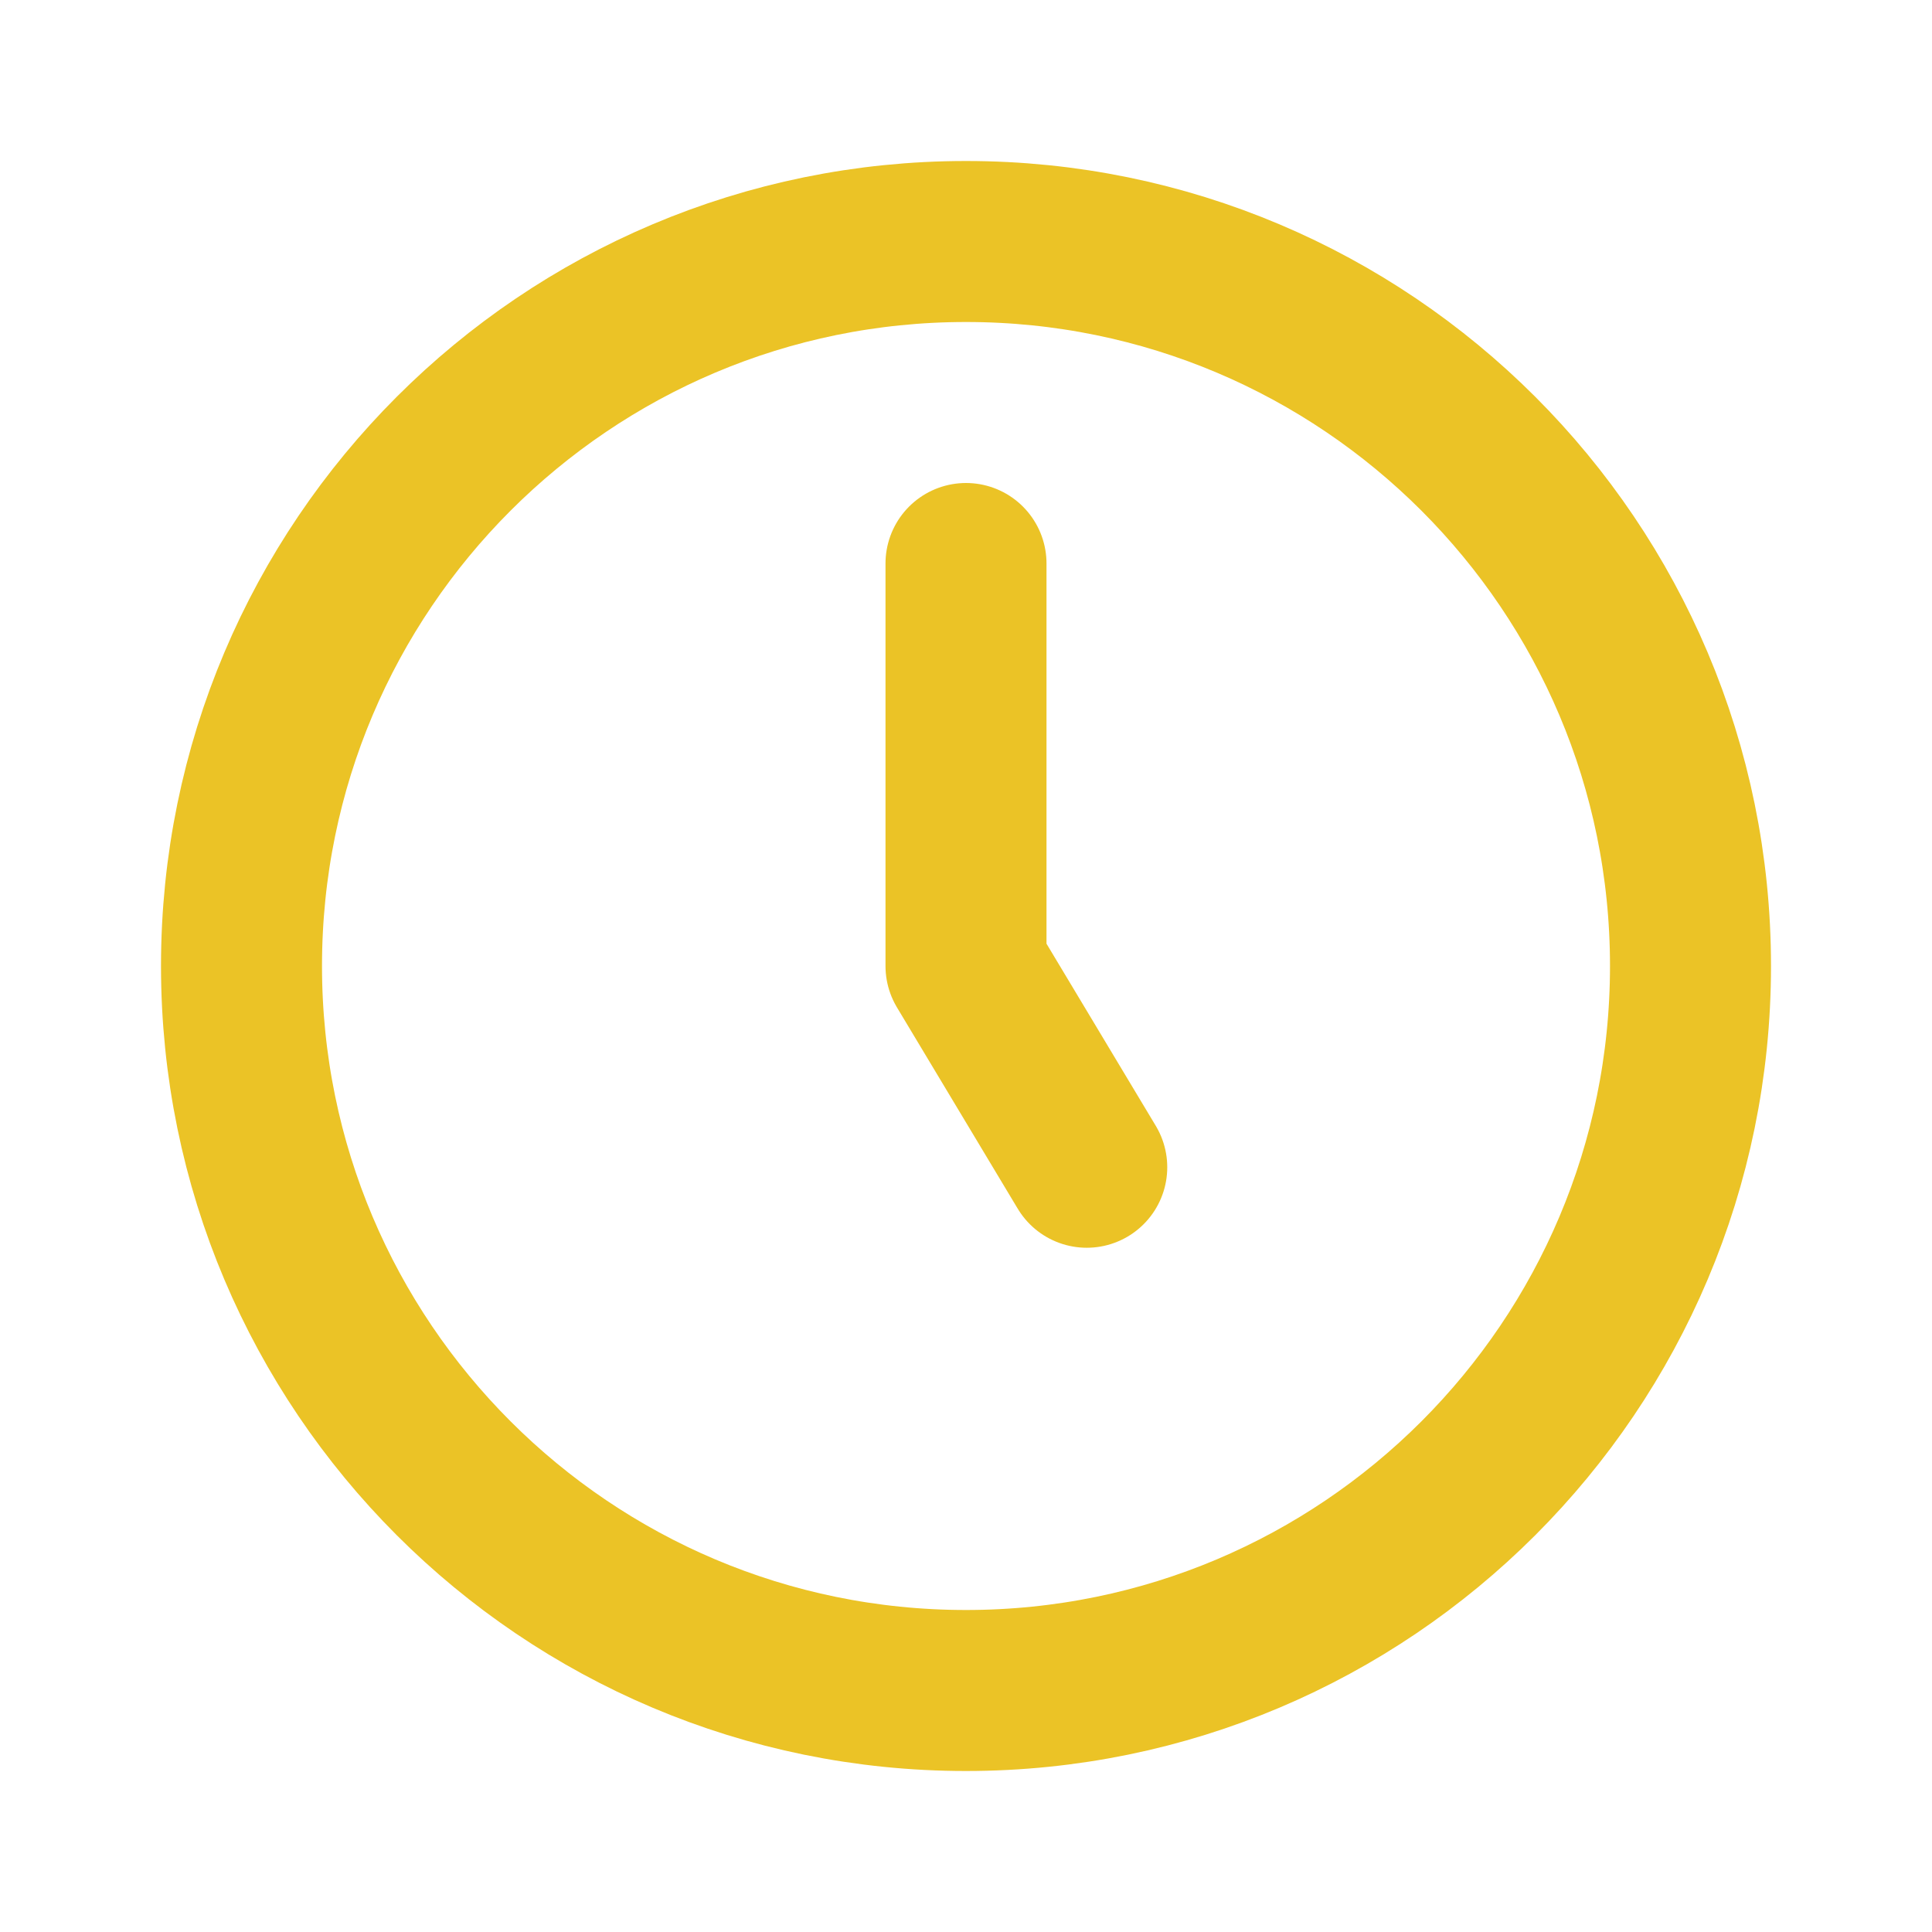
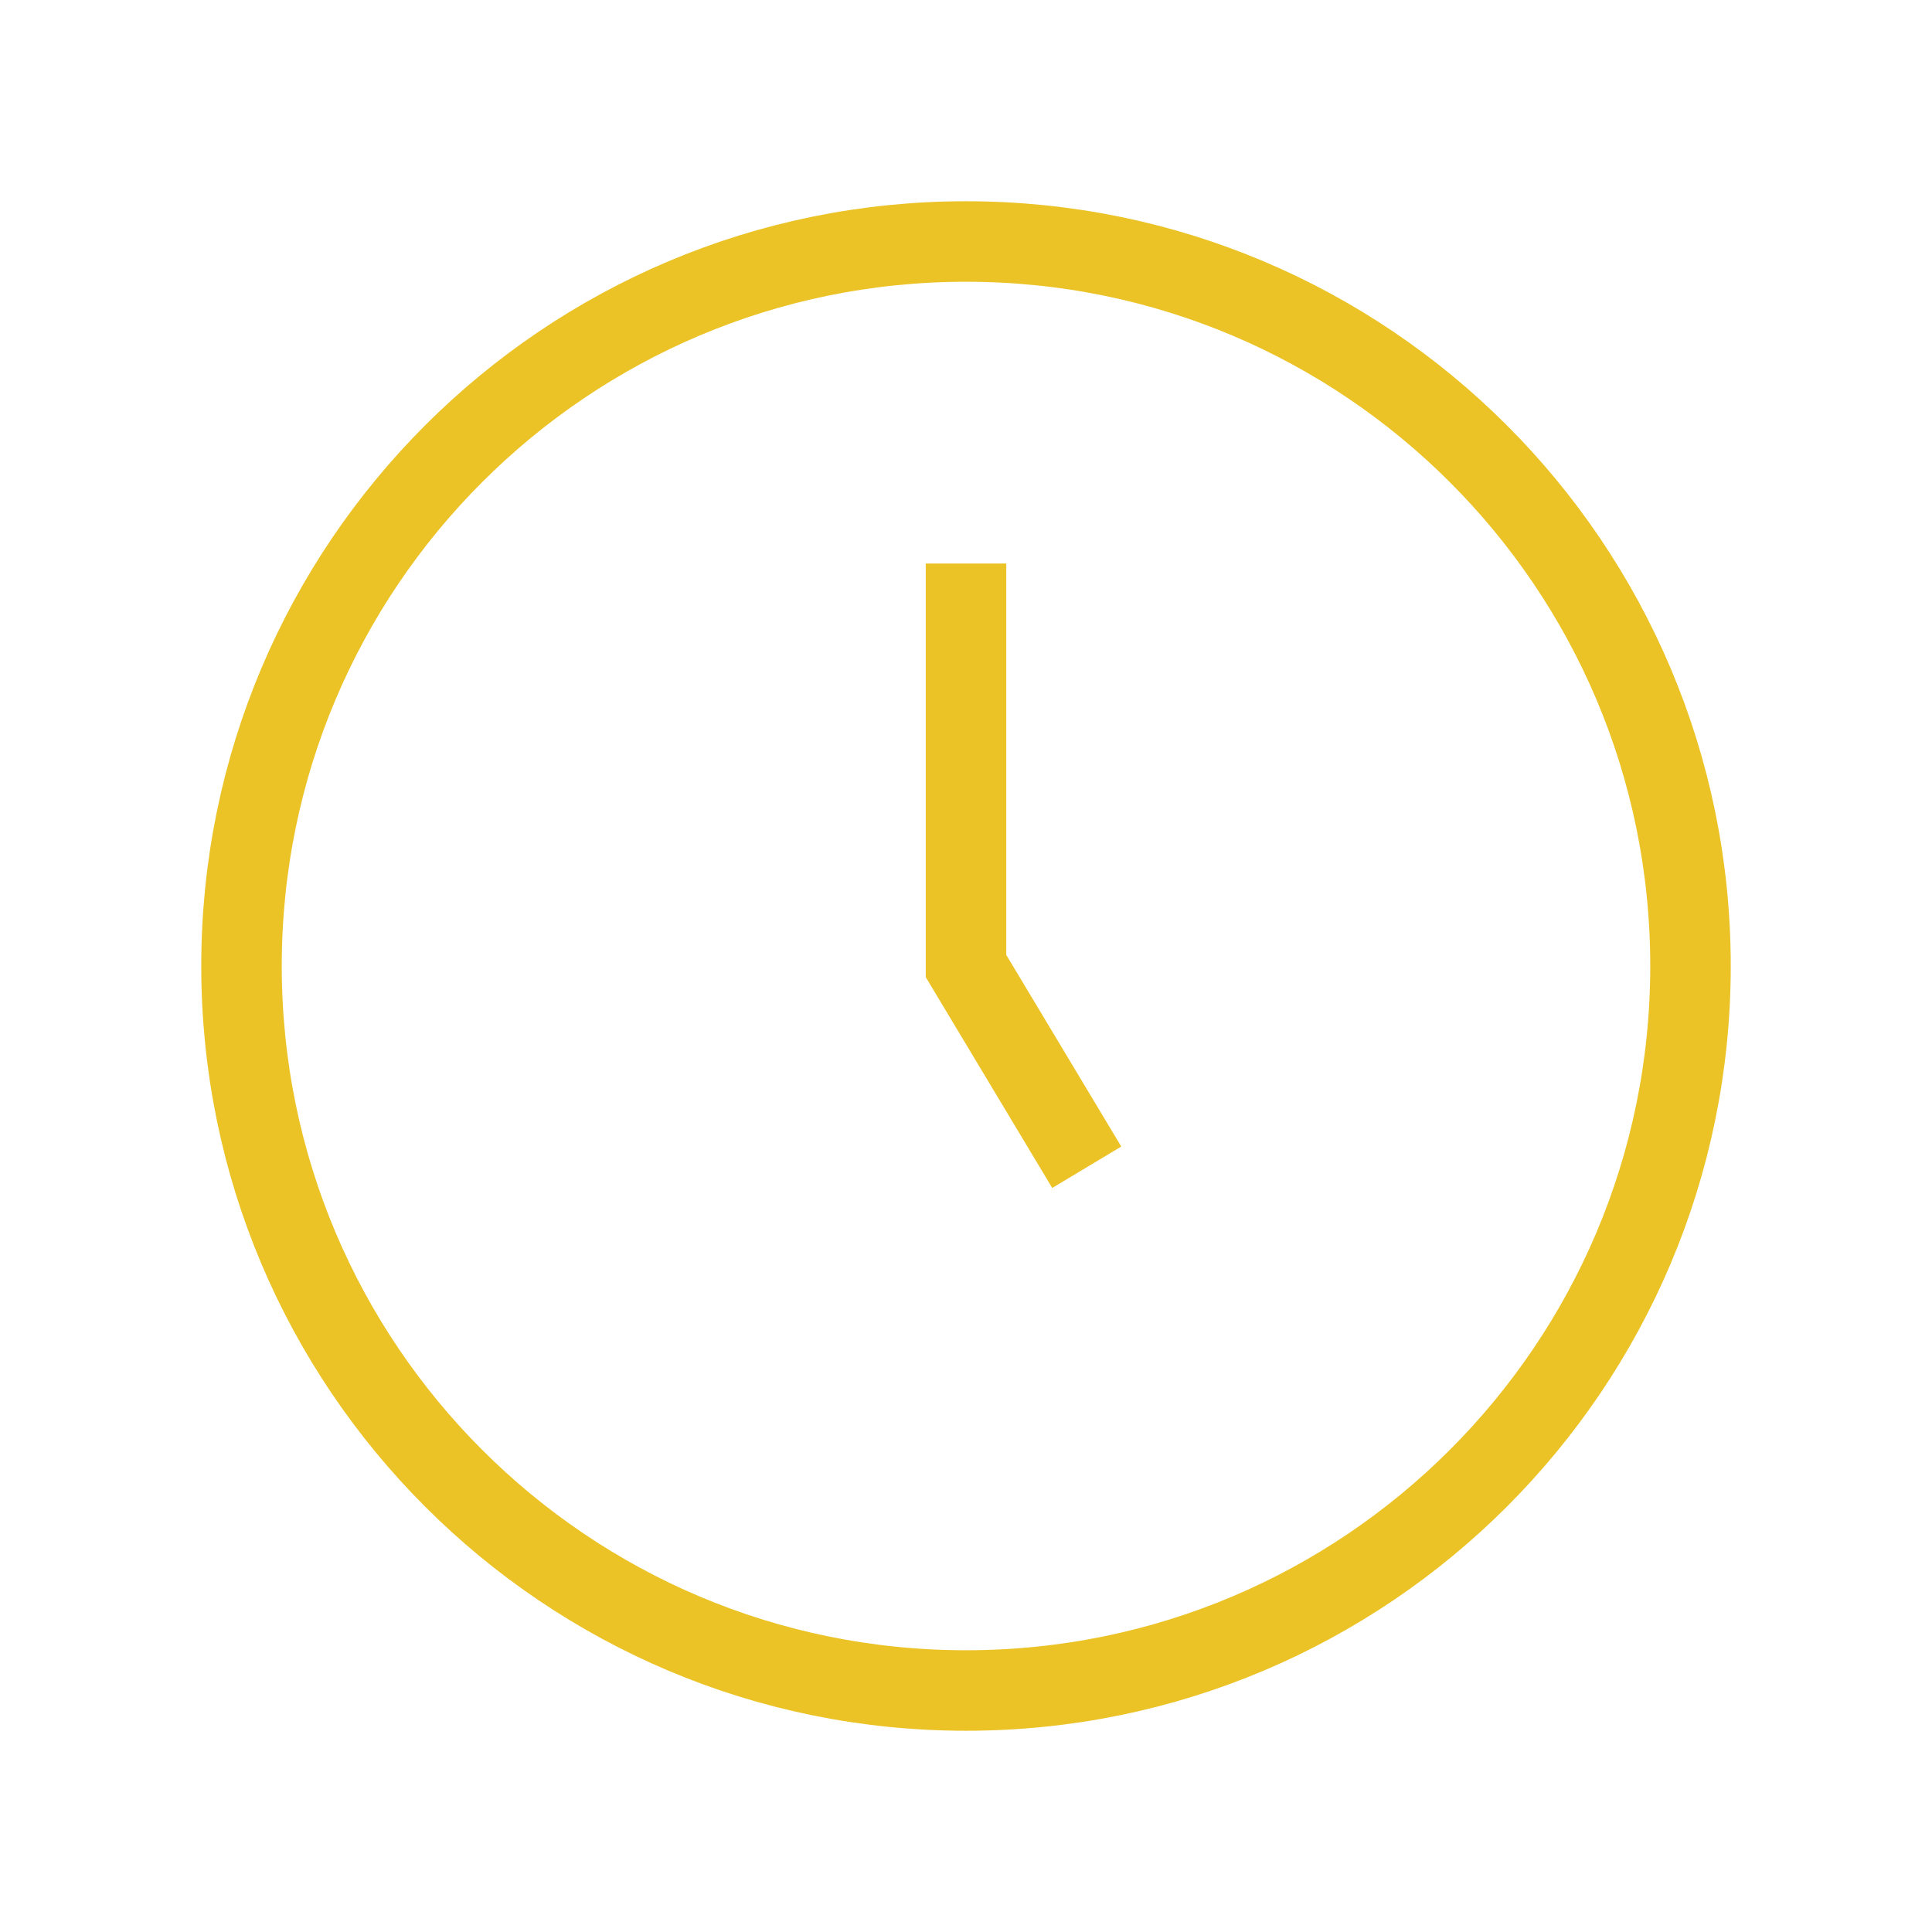
<svg xmlns="http://www.w3.org/2000/svg" width="800px" height="800px" viewBox="0 0 24 24" fill="none">
-   <path d="M12 7V12L13.5 14.5M21 12C21 16.971 16.971 21 12 21C7.029 21 3 16.971 3 12C3 7.029 7.029 3 12 3C16.971 3 21 7.029 21 12Z" stroke="#ebc326" stroke-width="2" stroke-linecap="round" stroke-linejoin="round" />
+   <path d="M12 7V12L13.5 14.5M21 12C21 16.971 16.971 21 12 21C7.029 21 3 16.971 3 12C3 7.029 7.029 3 12 3C16.971 3 21 7.029 21 12Z" stroke="#ebc326" strokeWidth="2" strokeLinecap="round" strokeLinejoin="round" />
</svg>
